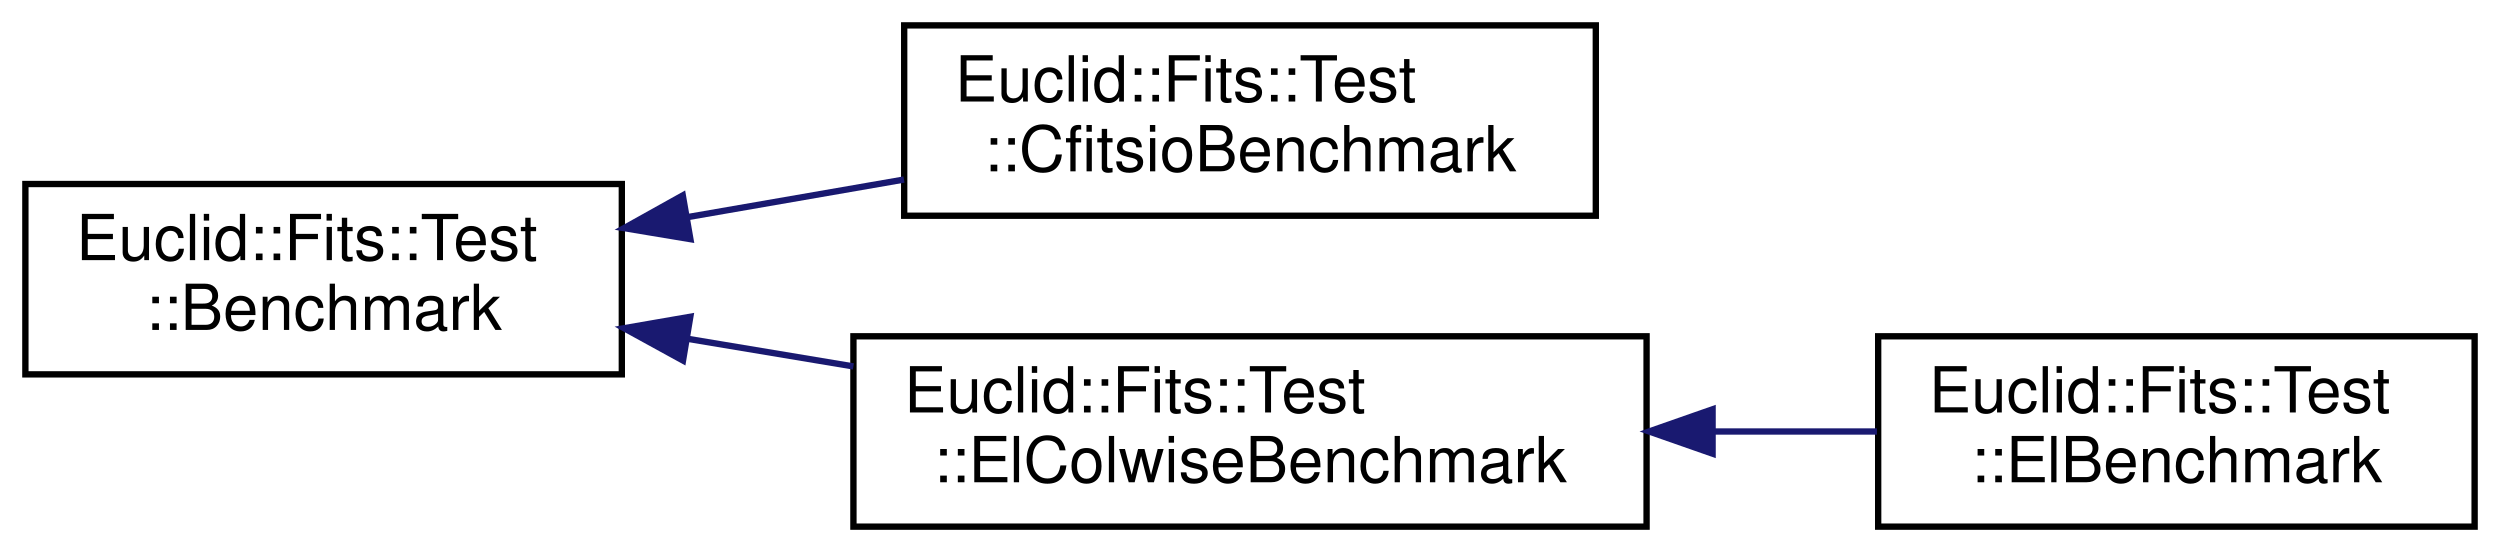
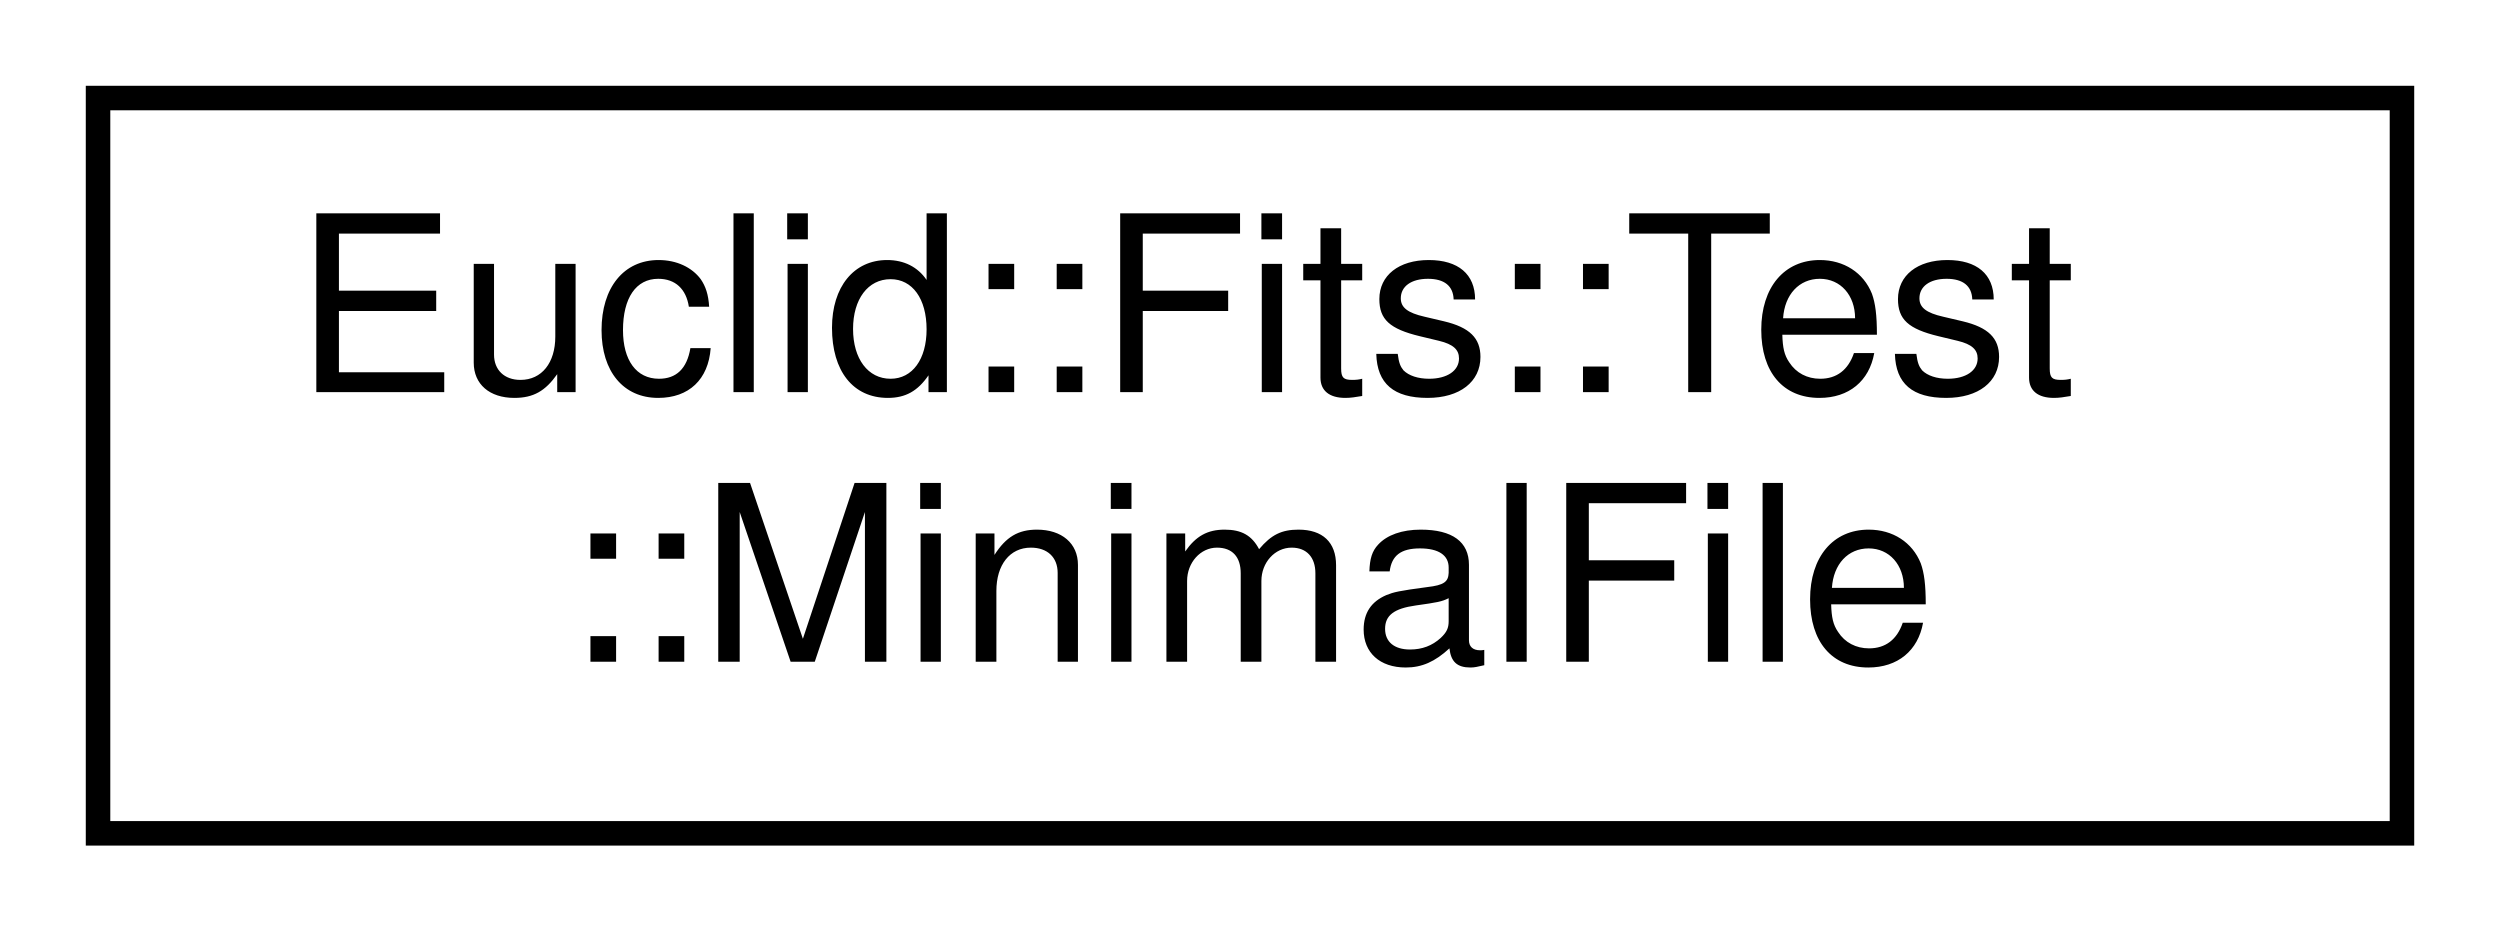
- <svg xmlns="http://www.w3.org/2000/svg" xmlns:xlink="http://www.w3.org/1999/xlink" width="394pt" height="87pt" viewBox="0.00 0.00 394.00 87.00">
-   <g id="graph0" class="graph" transform="scale(1 1) rotate(0) translate(4 83)">
-     <polygon fill="white" stroke="white" points="-4,5 -4,-83 391,-83 391,5 -4,5" />
+ <svg xmlns="http://www.w3.org/2000/svg" xmlns:xlink="http://www.w3.org/1999/xlink" width="102pt" height="38pt" viewBox="0.00 0.00 102.00 38.00">
+   <g id="graph0" class="graph" transform="scale(1 1) rotate(0) translate(4 34)">
+     <polygon fill="white" stroke="white" points="-4,5 -4,-34 99,-34 99,5 -4,5" />
    <g id="node1" class="node">
      <g id="a_node1">
-         <a xlink:href="classEuclid_1_1Fits_1_1Test_1_1Benchmark.html" target="_top" xlink:title="The base class for all test cases of the benchmark.">
-           <polygon fill="white" stroke="black" points="0,-24 0,-54 94,-54 94,-24 0,-24" />
-           <text text-anchor="start" x="8" y="-42" font-family="Helvetica,sans-Serif" font-size="10.00">Euclid::Fits::Test</text>
-           <text text-anchor="middle" x="47" y="-31" font-family="Helvetica,sans-Serif" font-size="10.00">::Benchmark</text>
+         <a xlink:href="classEuclid_1_1Fits_1_1Test_1_1MinimalFile.html" target="_top" xlink:title="A minimal and temporary Fits file removed by destructor.">
+           <polygon fill="white" stroke="black" points="0,-0 0,-30 94,-30 94,-0 0,-0" />
+           <text text-anchor="start" x="8" y="-18" font-family="Helvetica,sans-Serif" font-size="10.00">Euclid::Fits::Test</text>
+           <text text-anchor="middle" x="47" y="-7" font-family="Helvetica,sans-Serif" font-size="10.00">::MinimalFile</text>
        </a>
      </g>
    </g>
-     <g id="node2" class="node">
-       <g id="a_node2">
-         <a xlink:href="classEuclid_1_1Fits_1_1Test_1_1CfitsioBenchmark.html" target="_top" xlink:title="Vanilla CFitsIO.">
-           <polygon fill="white" stroke="black" points="138.5,-49 138.5,-79 247.5,-79 247.5,-49 138.5,-49" />
-           <text text-anchor="start" x="146.5" y="-67" font-family="Helvetica,sans-Serif" font-size="10.00">Euclid::Fits::Test</text>
-           <text text-anchor="middle" x="193" y="-56" font-family="Helvetica,sans-Serif" font-size="10.00">::CfitsioBenchmark</text>
-         </a>
-       </g>
-     </g>
-     <g id="edge1" class="edge">
-       <path fill="none" stroke="midnightblue" d="M104.455,-48.801C115.649,-50.745 127.371,-52.78 138.464,-54.706" />
-       <polygon fill="midnightblue" stroke="midnightblue" points="104.806,-45.31 94.355,-47.048 103.609,-52.207 104.806,-45.31" />
-     </g>
-     <g id="node3" class="node">
-       <g id="a_node3">
-         <a xlink:href="classEuclid_1_1Fits_1_1Test_1_1ElColwiseBenchmark.html" target="_top" xlink:title="EleFits without column I/O buffering.">
-           <polygon fill="white" stroke="black" points="130.5,-0 130.5,-30 255.5,-30 255.5,-0 130.5,-0" />
-           <text text-anchor="start" x="138.5" y="-18" font-family="Helvetica,sans-Serif" font-size="10.00">Euclid::Fits::Test</text>
-           <text text-anchor="middle" x="193" y="-7" font-family="Helvetica,sans-Serif" font-size="10.00">::ElColwiseBenchmark</text>
-         </a>
-       </g>
-     </g>
-     <g id="edge2" class="edge">
-       <path fill="none" stroke="midnightblue" d="M104.275,-29.621C112.874,-28.188 121.789,-26.702 130.494,-25.251" />
-       <polygon fill="midnightblue" stroke="midnightblue" points="103.644,-26.178 94.355,-31.274 104.795,-33.082 103.644,-26.178" />
-     </g>
-     <g id="node4" class="node">
-       <g id="a_node4">
-         <a xlink:href="classEuclid_1_1Fits_1_1Test_1_1ElBenchmark.html" target="_top" xlink:title="Standard EleFits.">
-           <polygon fill="white" stroke="black" points="292,-0 292,-30 386,-30 386,-0 292,-0" />
-           <text text-anchor="start" x="300" y="-18" font-family="Helvetica,sans-Serif" font-size="10.00">Euclid::Fits::Test</text>
-           <text text-anchor="middle" x="339" y="-7" font-family="Helvetica,sans-Serif" font-size="10.00">::ElBenchmark</text>
-         </a>
-       </g>
-     </g>
-     <g id="edge3" class="edge">
-       <path fill="none" stroke="midnightblue" d="M266.127,-15C274.861,-15 283.592,-15 291.806,-15" />
-       <polygon fill="midnightblue" stroke="midnightblue" points="265.905,-11.5 255.905,-15 265.905,-18.5 265.905,-11.5" />
-     </g>
  </g>
</svg>
